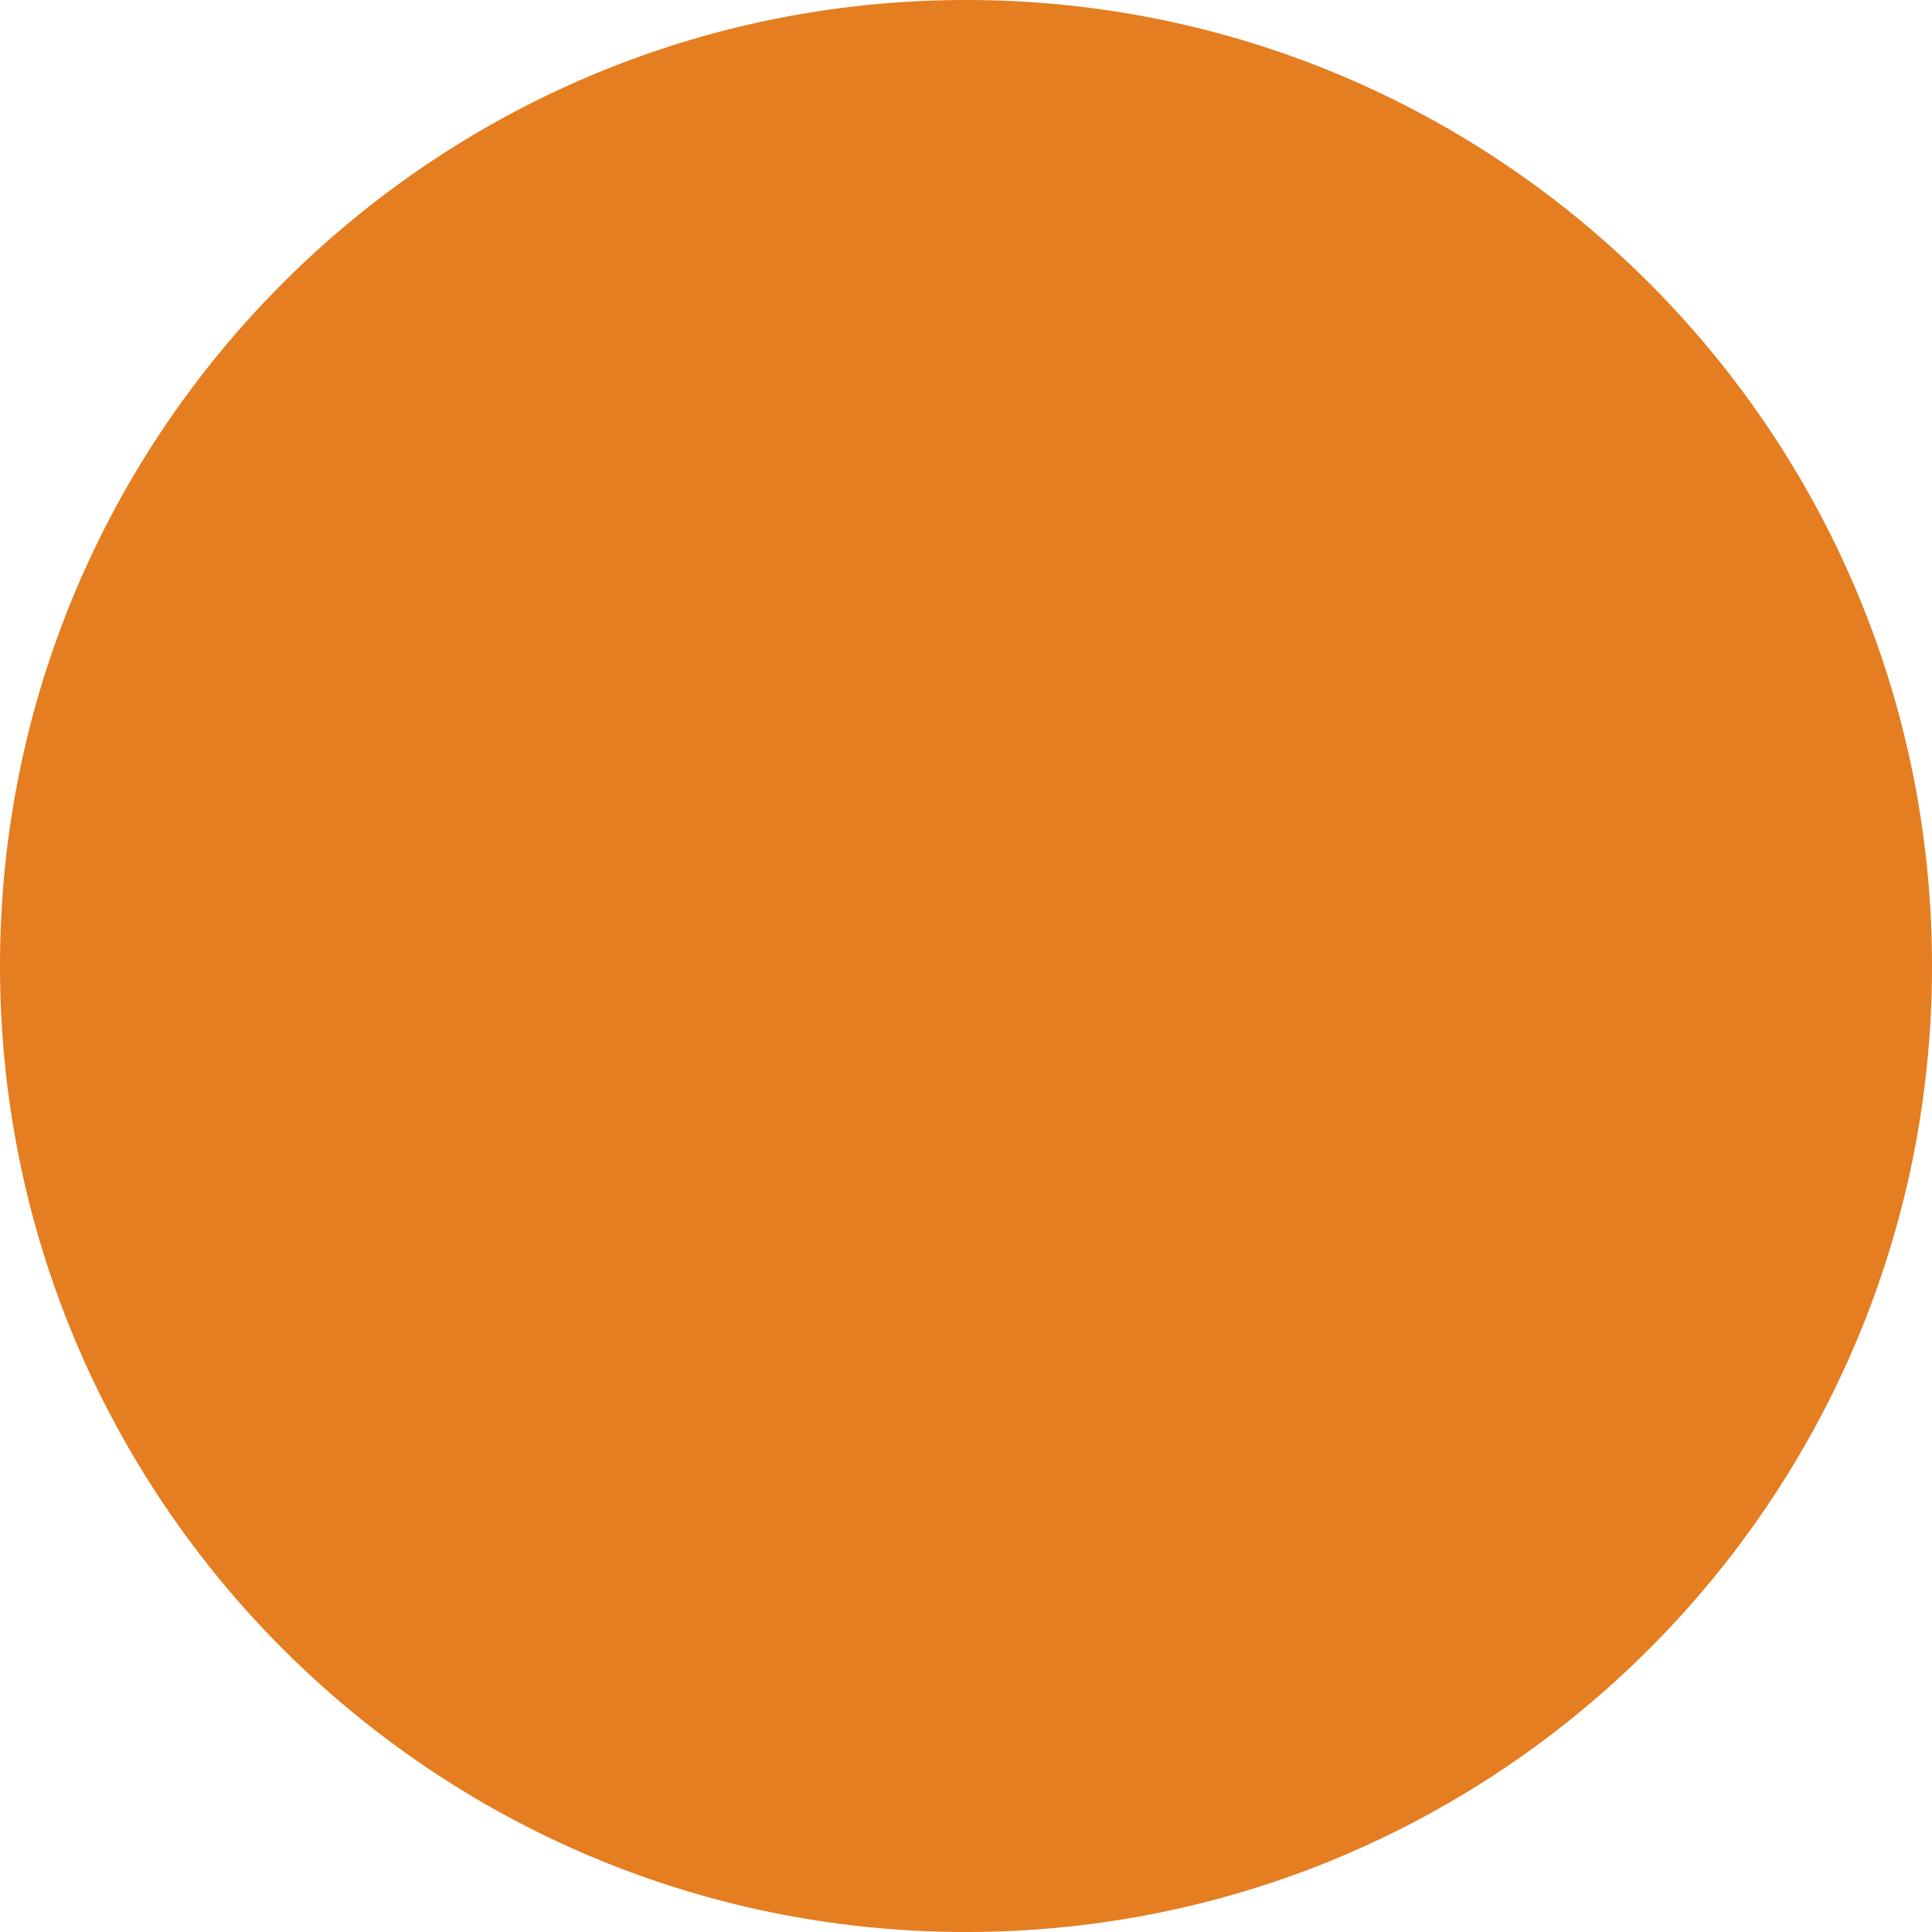
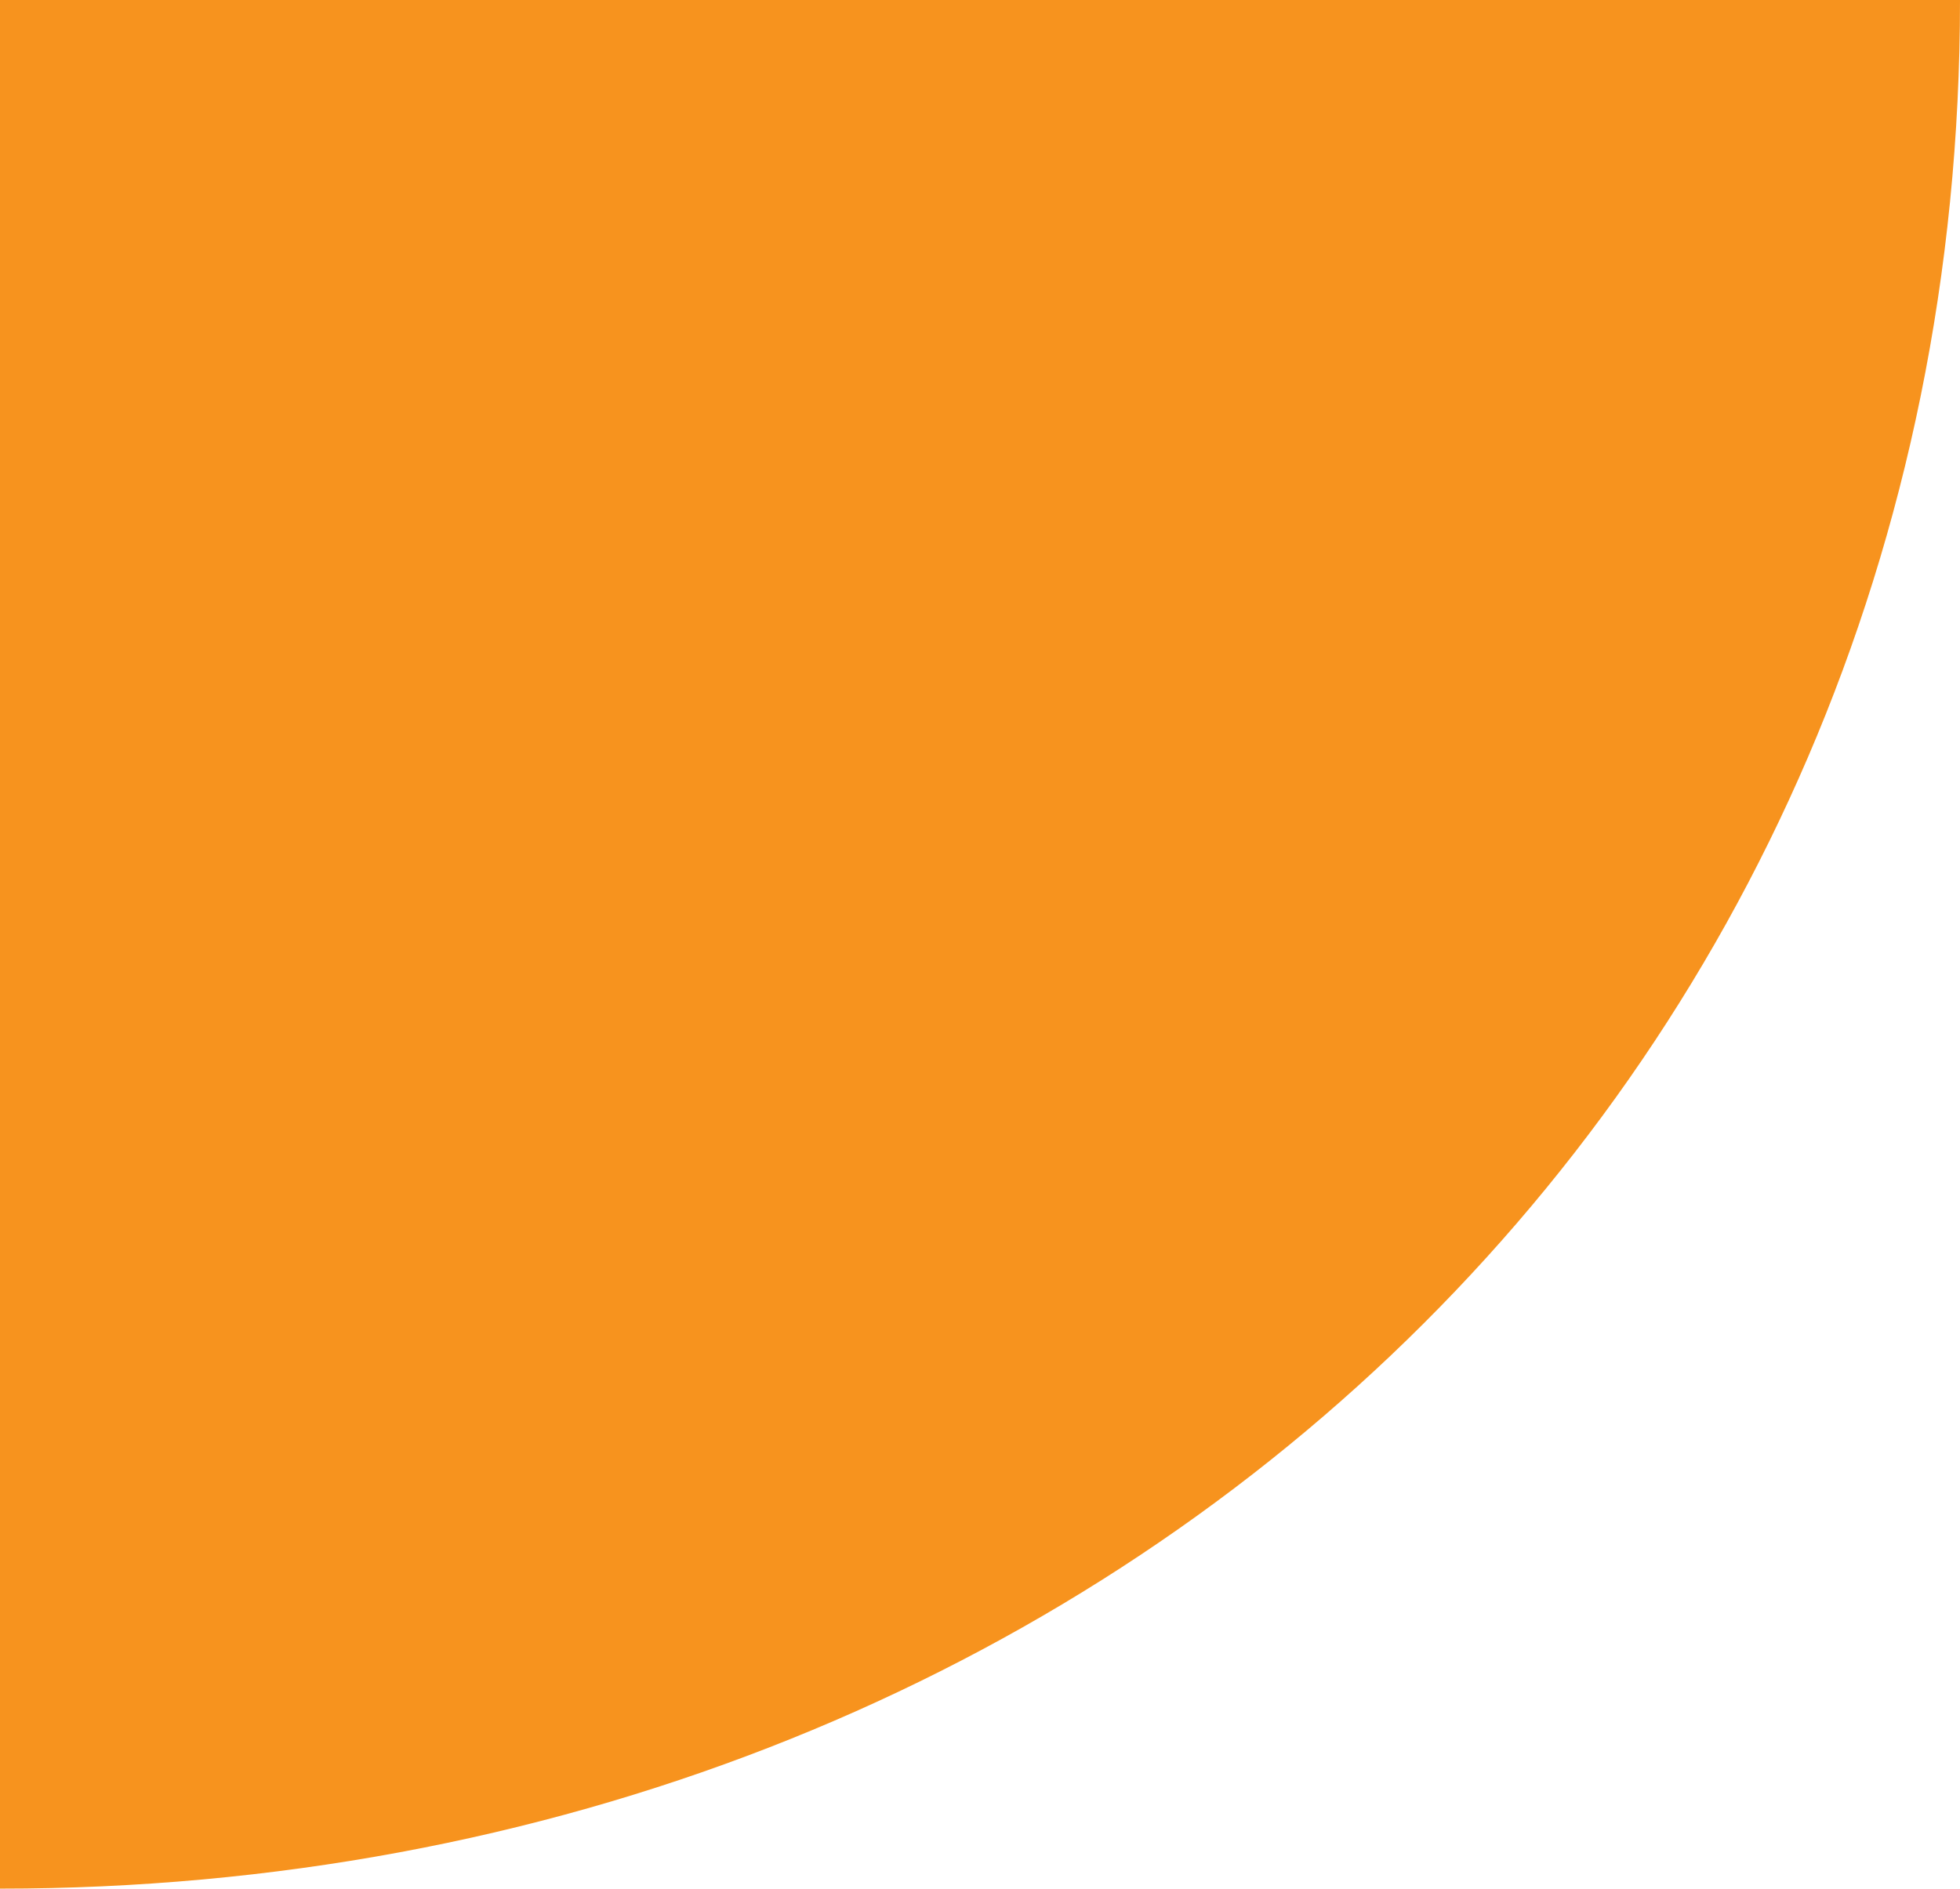
- <svg xmlns="http://www.w3.org/2000/svg" version="1.1" id="Layer_1" x="0px" y="0px" viewBox="0 0 80 80" xml:space="preserve" width="80" height="80">
-   <defs id="defs7" />
-   <circle style="opacity:1;fill:#e57d21;fill-opacity:1;stroke-width:1;stroke-miterlimit:10;stroke-dasharray:none" id="path4135" cx="40" cy="40" r="40" />
+ <svg xmlns="http://www.w3.org/2000/svg" version="1.1" id="Layer_1" x="0px" y="0px" viewBox="0 0 30.4 29.3" style="enable-background:new 0 0 30.4 29.3;" xml:space="preserve">
+   <style type="text/css">
+ 	.st0{fill:#F7931E;}
+ </style>
+   <path class="st0" d="M0,29.3C17,29.3,30.4,17,30.4,0H0V29.3z" />
</svg>
